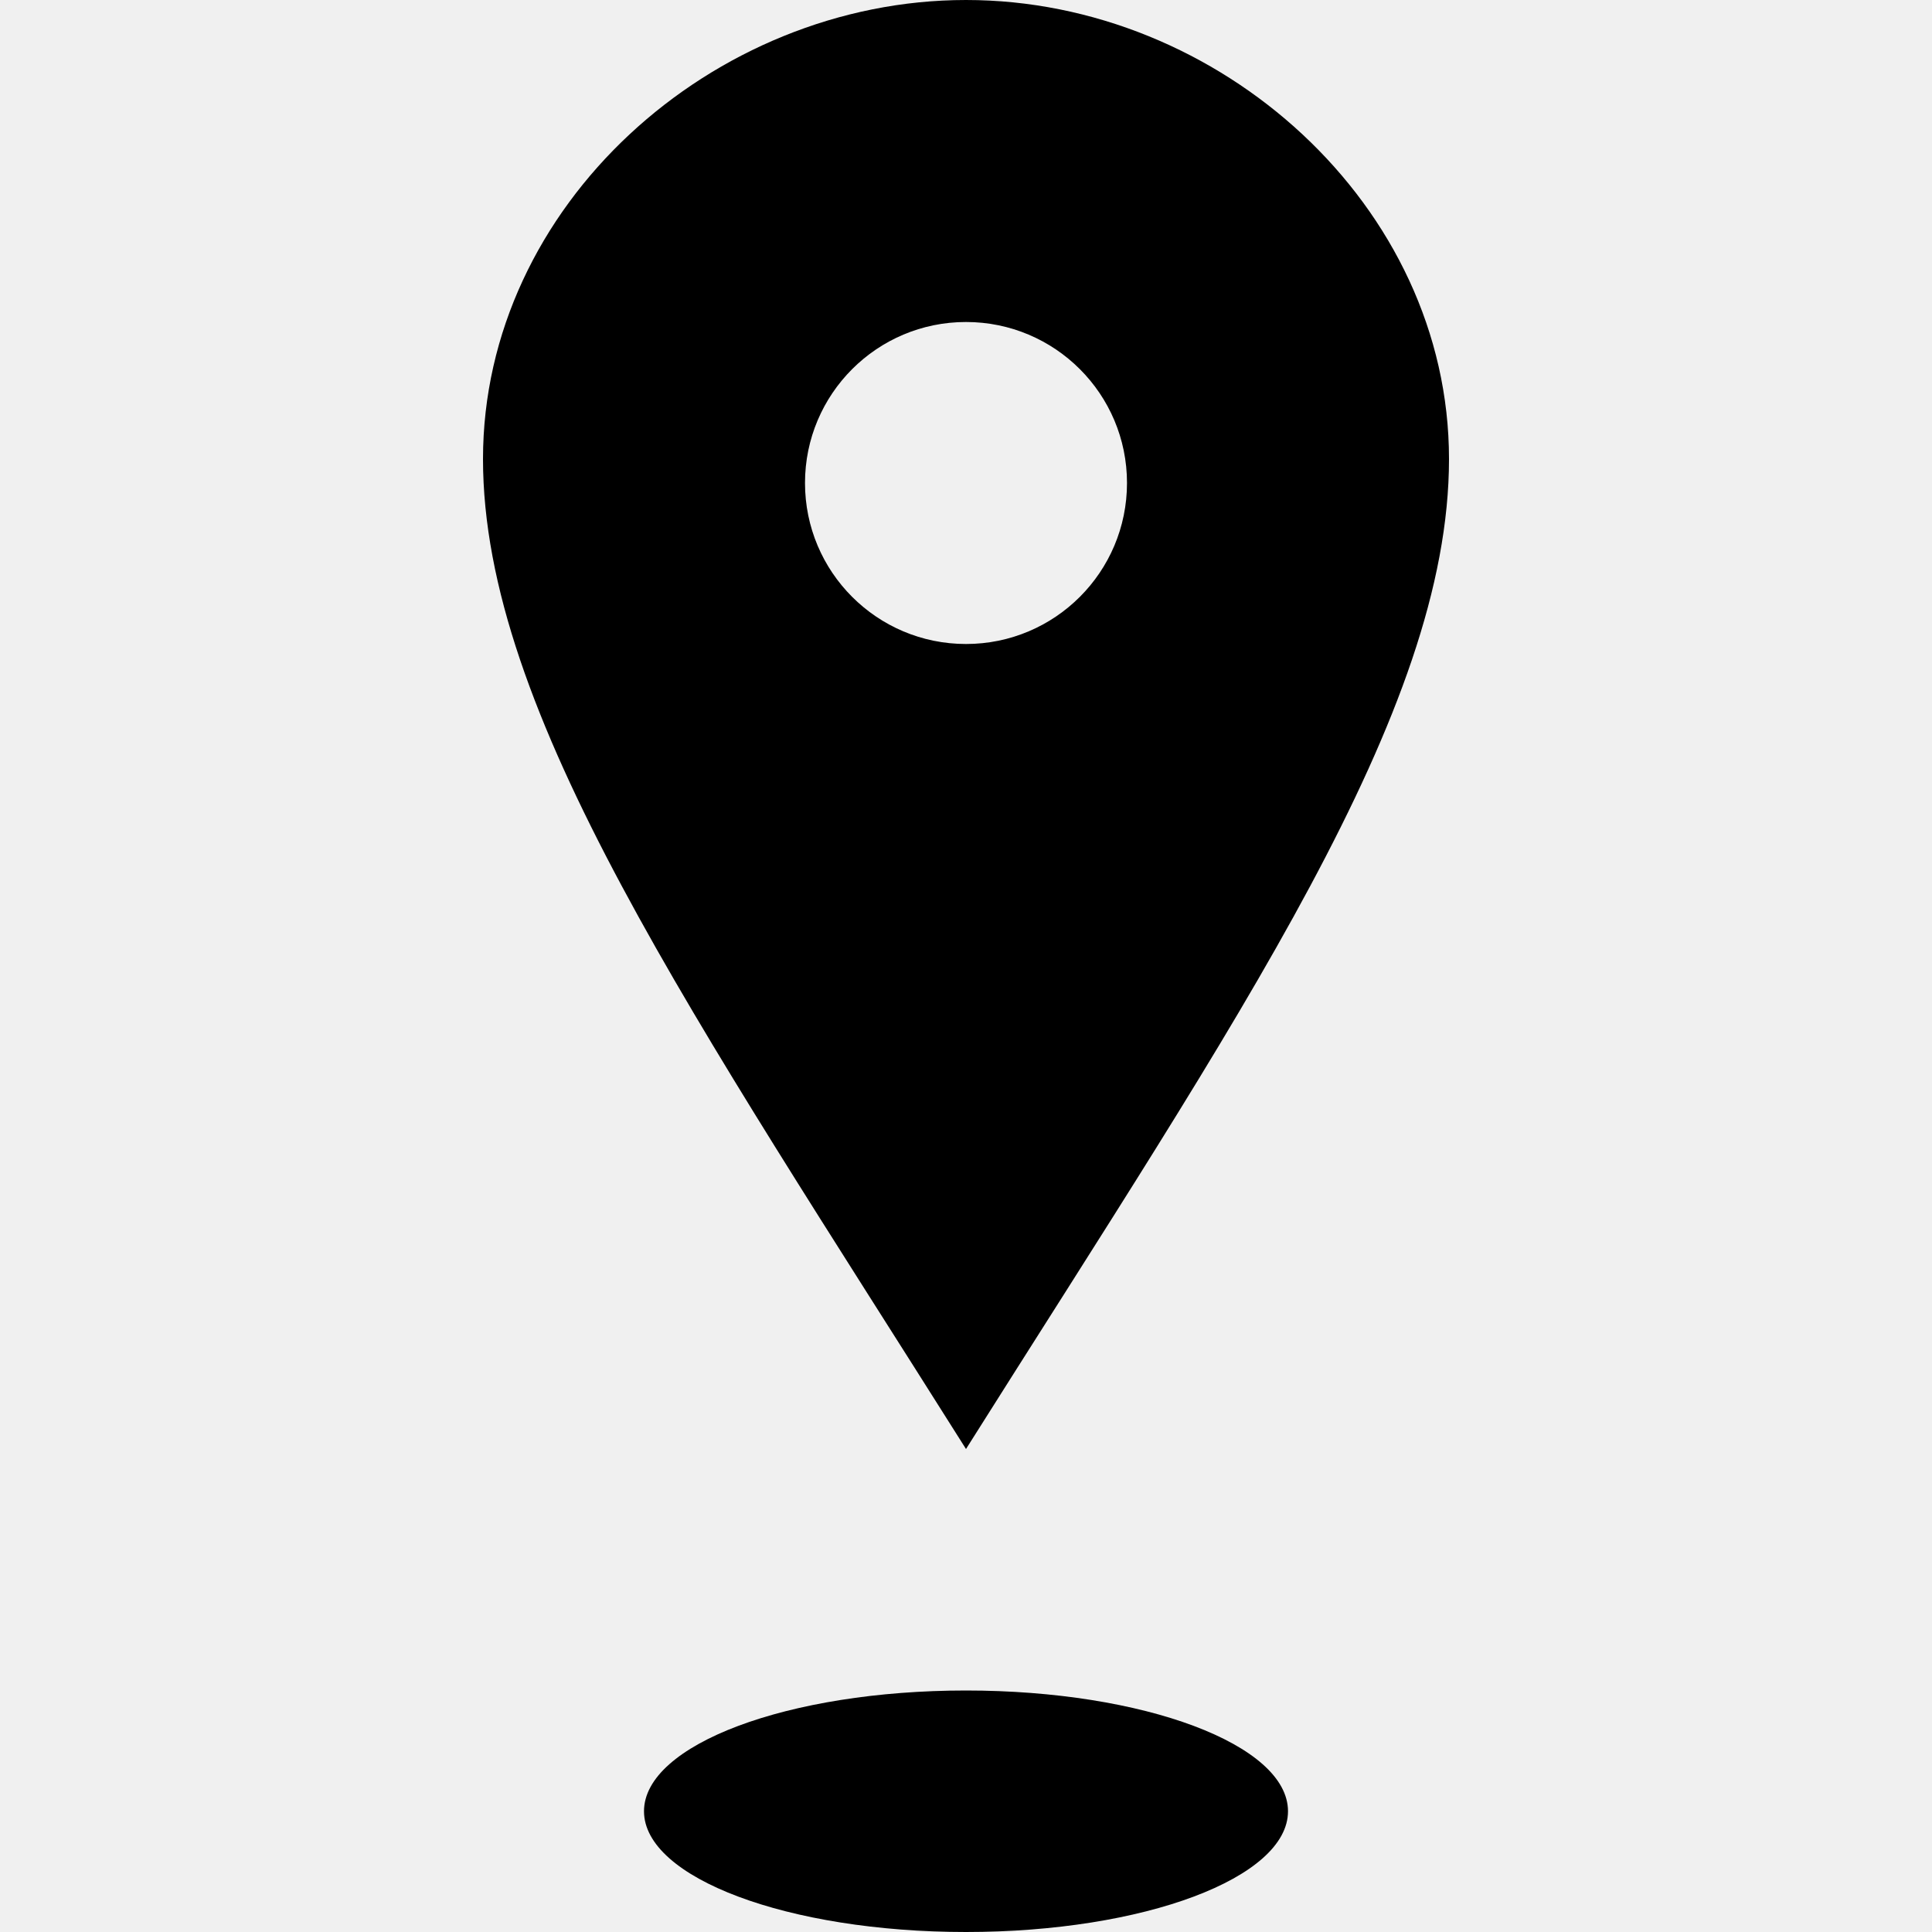
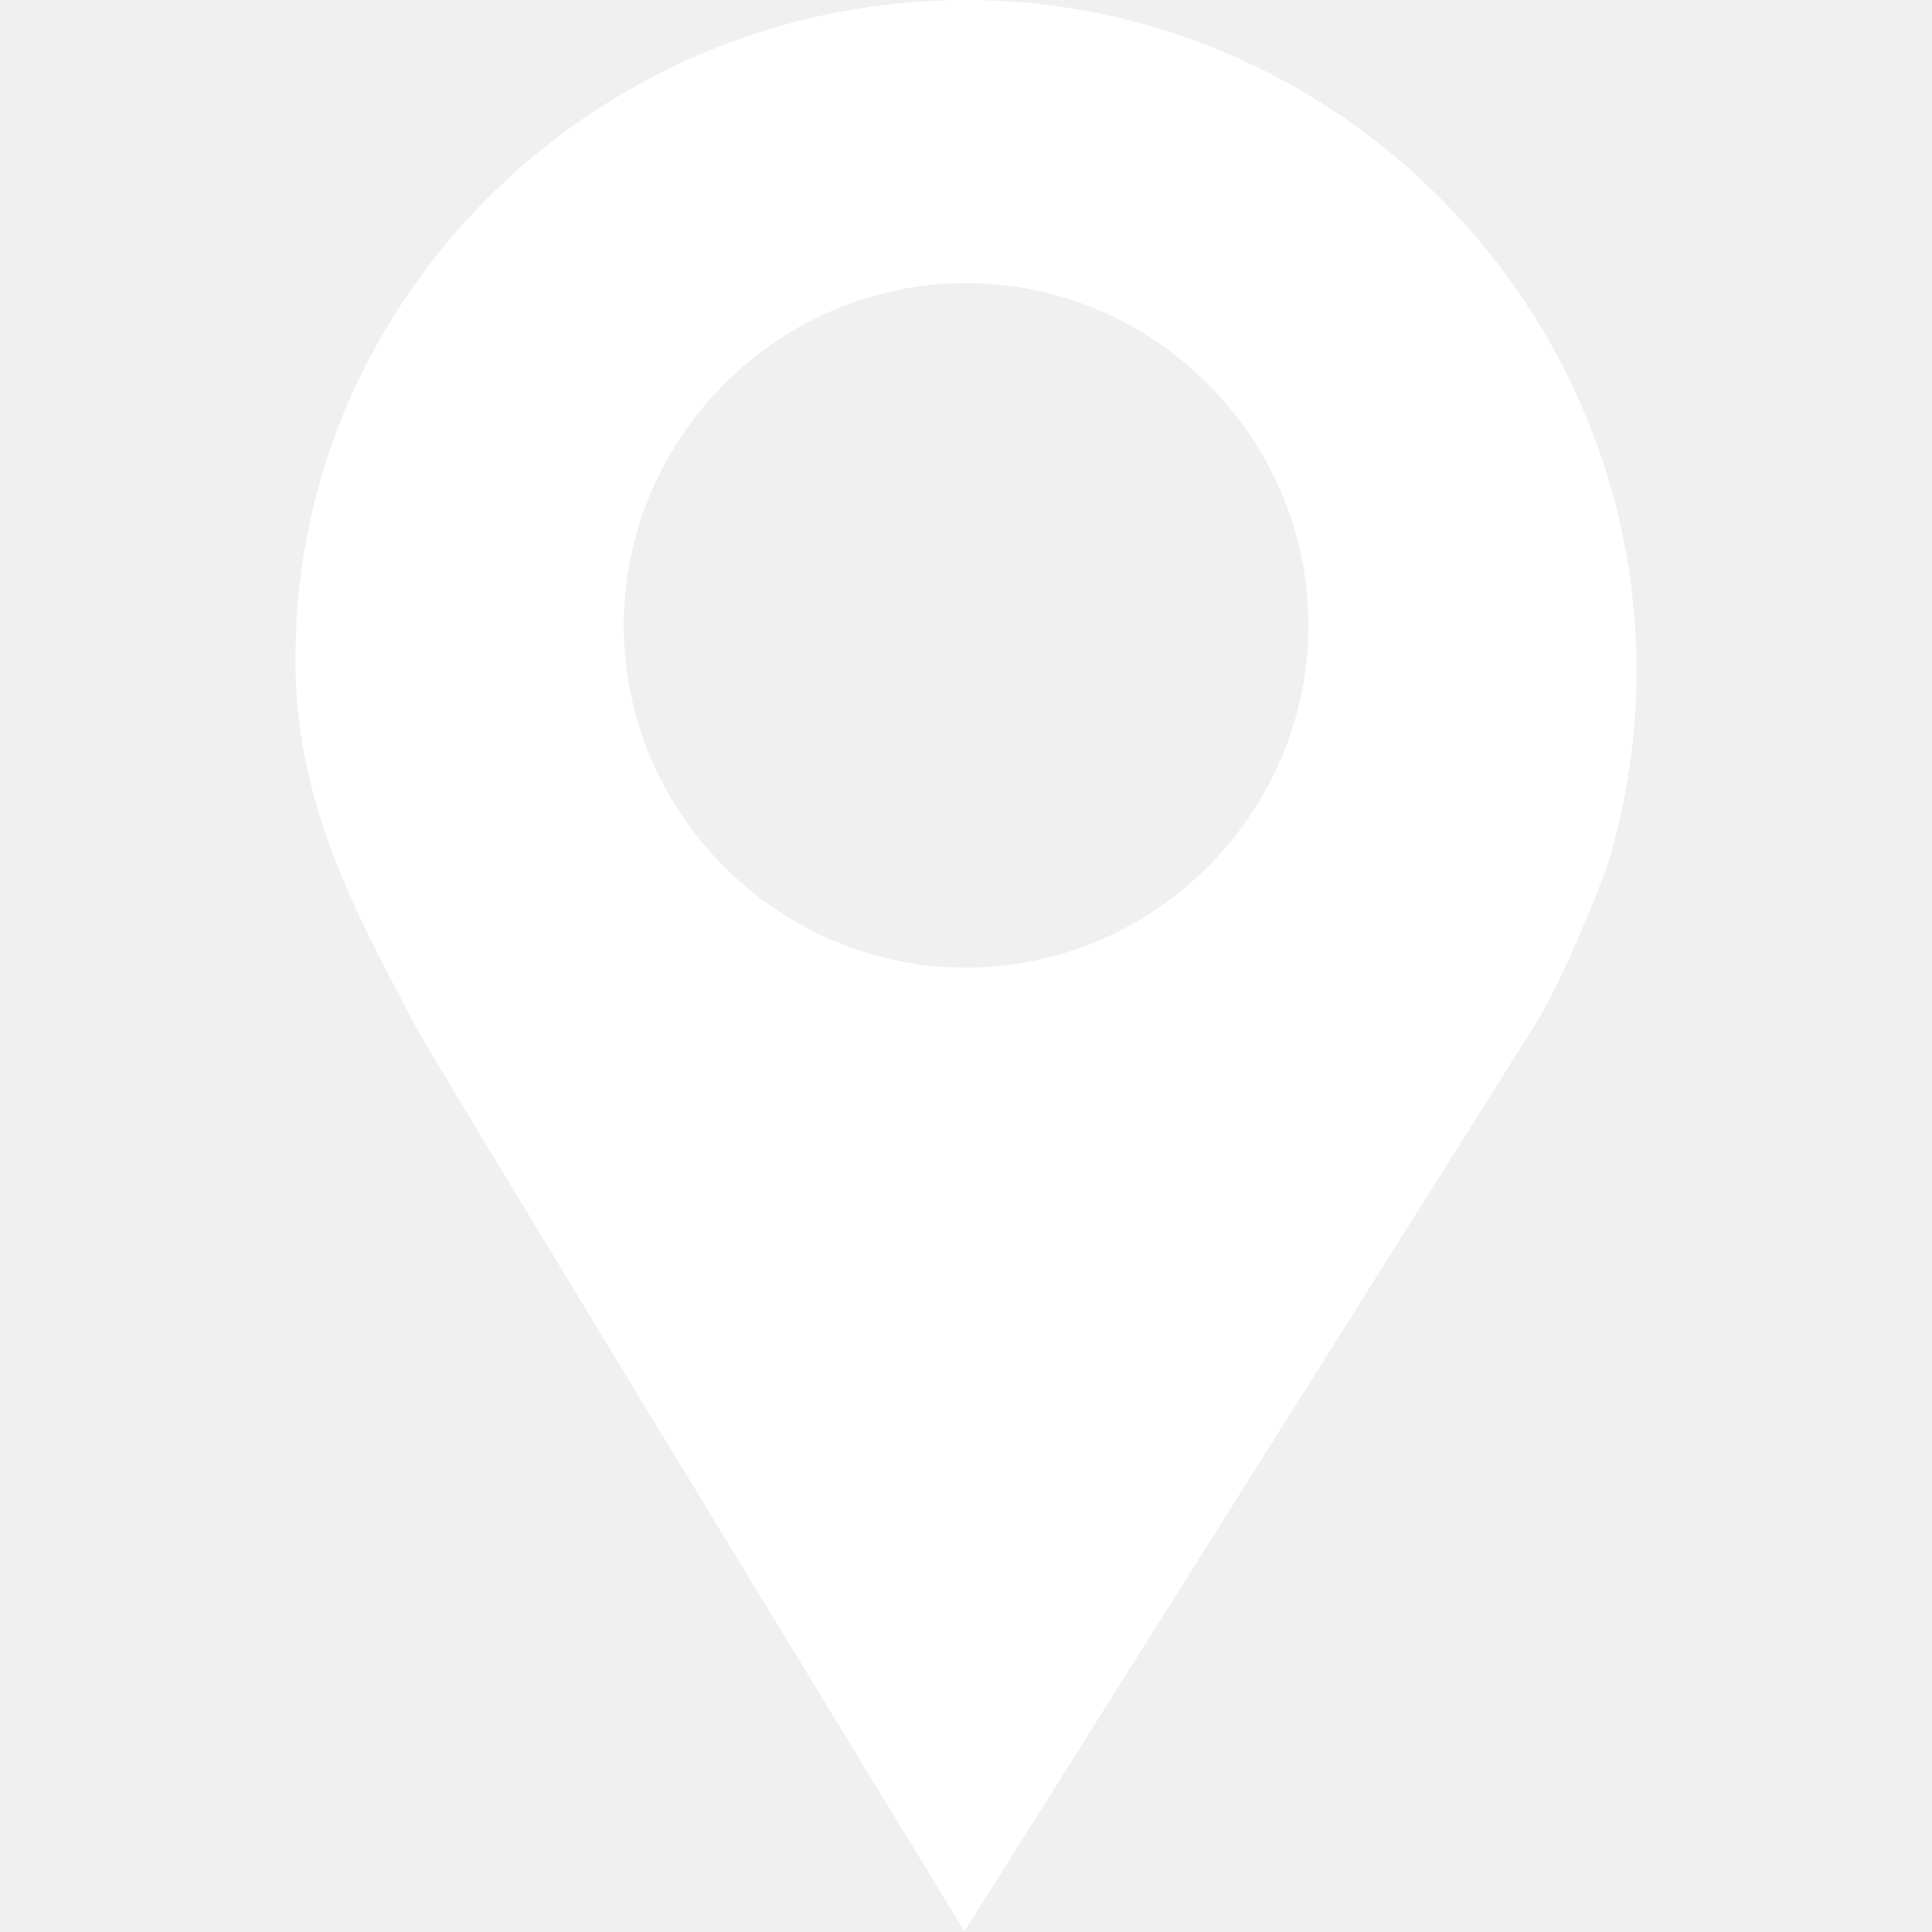
- <svg xmlns="http://www.w3.org/2000/svg" width="24" height="24" viewBox="0 0 24 24">
-   <path d="M12 0c-3.148 0-6 2.553-6 5.702 0 3.148 2.602 6.907 6 12.298 3.398-5.391 6-9.15 6-12.298 0-3.149-2.851-5.702-6-5.702zm0 8c-1.105 0-2-.895-2-2s.895-2 2-2 2 .895 2 2-.895 2-2 2zm4 14.5c0 .828-1.79 1.5-4 1.5s-4-.672-4-1.5 1.79-1.5 4-1.5 4 .672 4 1.5z" />
+ <svg xmlns="http://www.w3.org/2000/svg" width="100%" height="100%" viewBox="0 0 800 800" version="1.1" xml:space="preserve" style="fill-rule:evenodd;clip-rule:evenodd;stroke-linejoin:round;stroke-miterlimit:2;">
+   <g transform="matrix(1.45455,0,0,1.45455,-181.854,-181.818)">
+     <path d="M400.025,125C294.625,125 207.175,210.45 209.175,315.85C209.9,355.3 227.15,386.45 242.95,416.45C249,427.975 399.55,674.75 399.55,674.75L399.55,675L399.575,674.825L399.625,675L399.625,674.75L562.9,415.325C573.075,397.75 582.725,371.05 582.725,371.05C588.151,353.127 590.908,334.502 590.908,315.775C590.908,211.119 504.789,125 400.133,125C400.097,125 400.061,125 400.025,125ZM400.05,400.475C400.033,400.475 399.983,400.475 399.975,400.475C346.557,400.475 302.6,356.518 302.6,303.1C302.6,303.083 302.6,303.033 302.6,303.025C302.6,249.566 346.591,205.575 400.05,205.575C453.509,205.575 497.5,249.566 497.5,303.025C497.5,356.485 453.509,400.475 400.05,400.475Z" style="fill:#ffffff; fill-rule:nonzero;" />
+   </g>
</svg>
